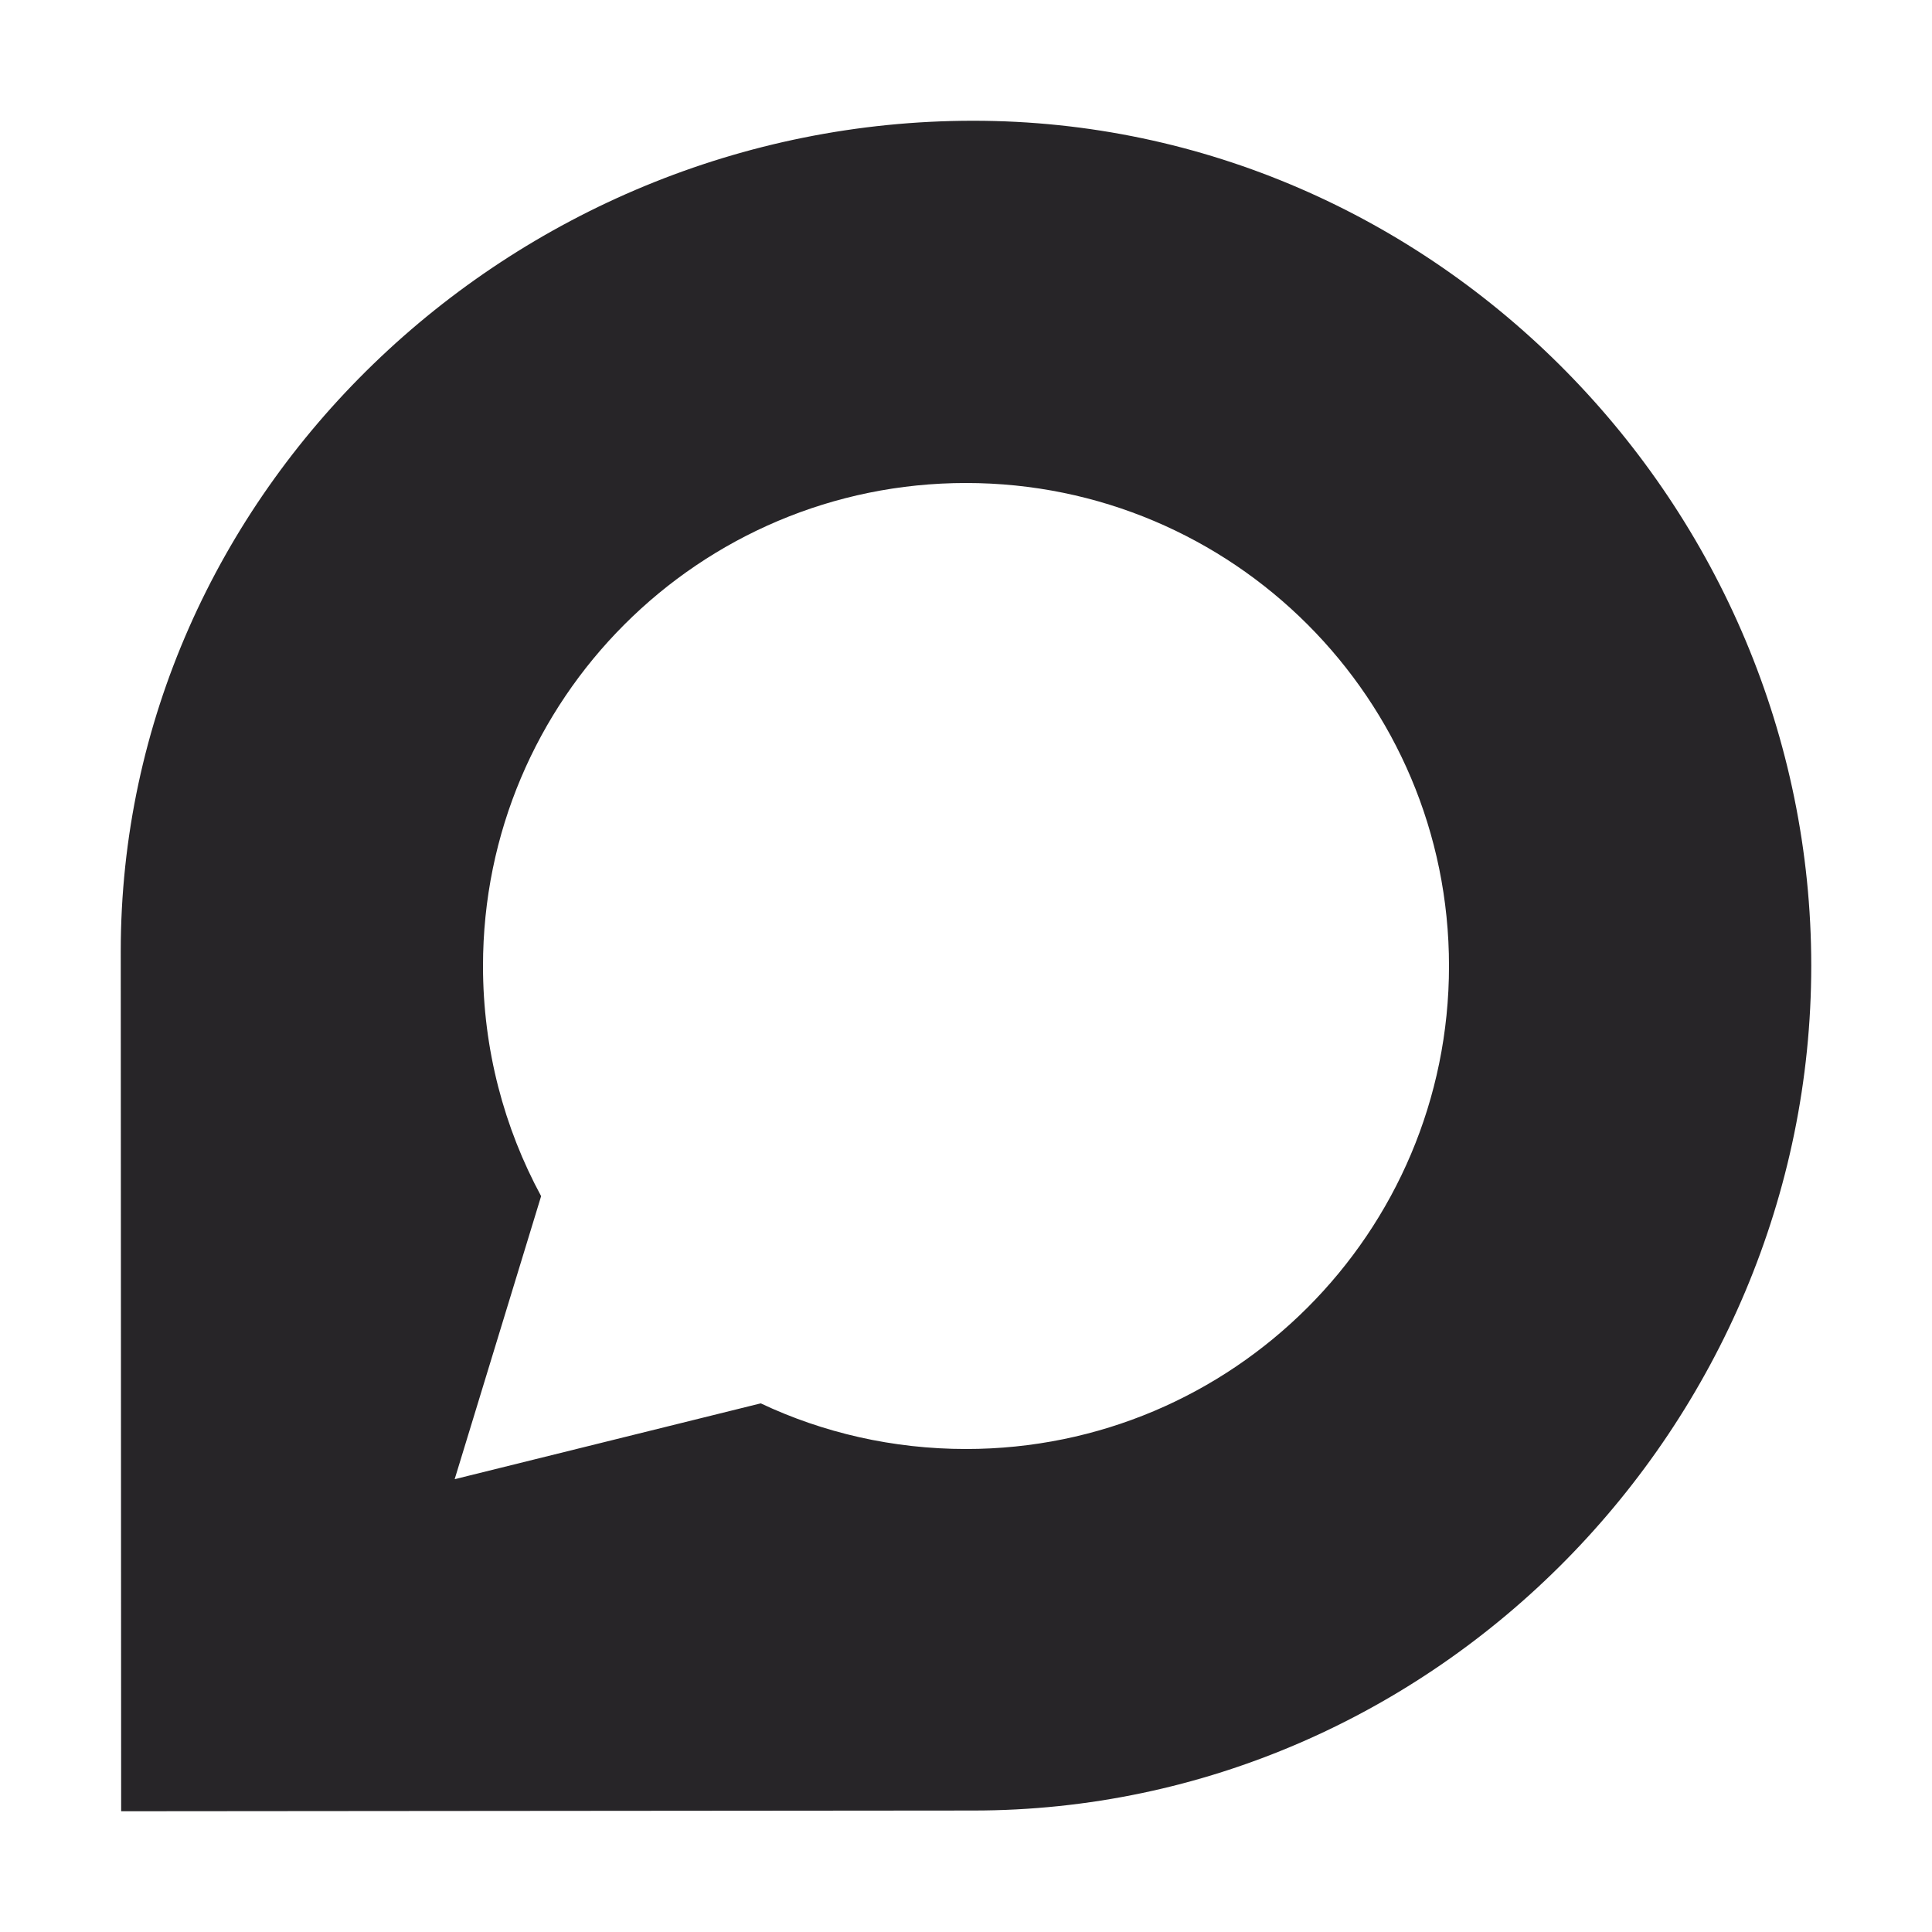
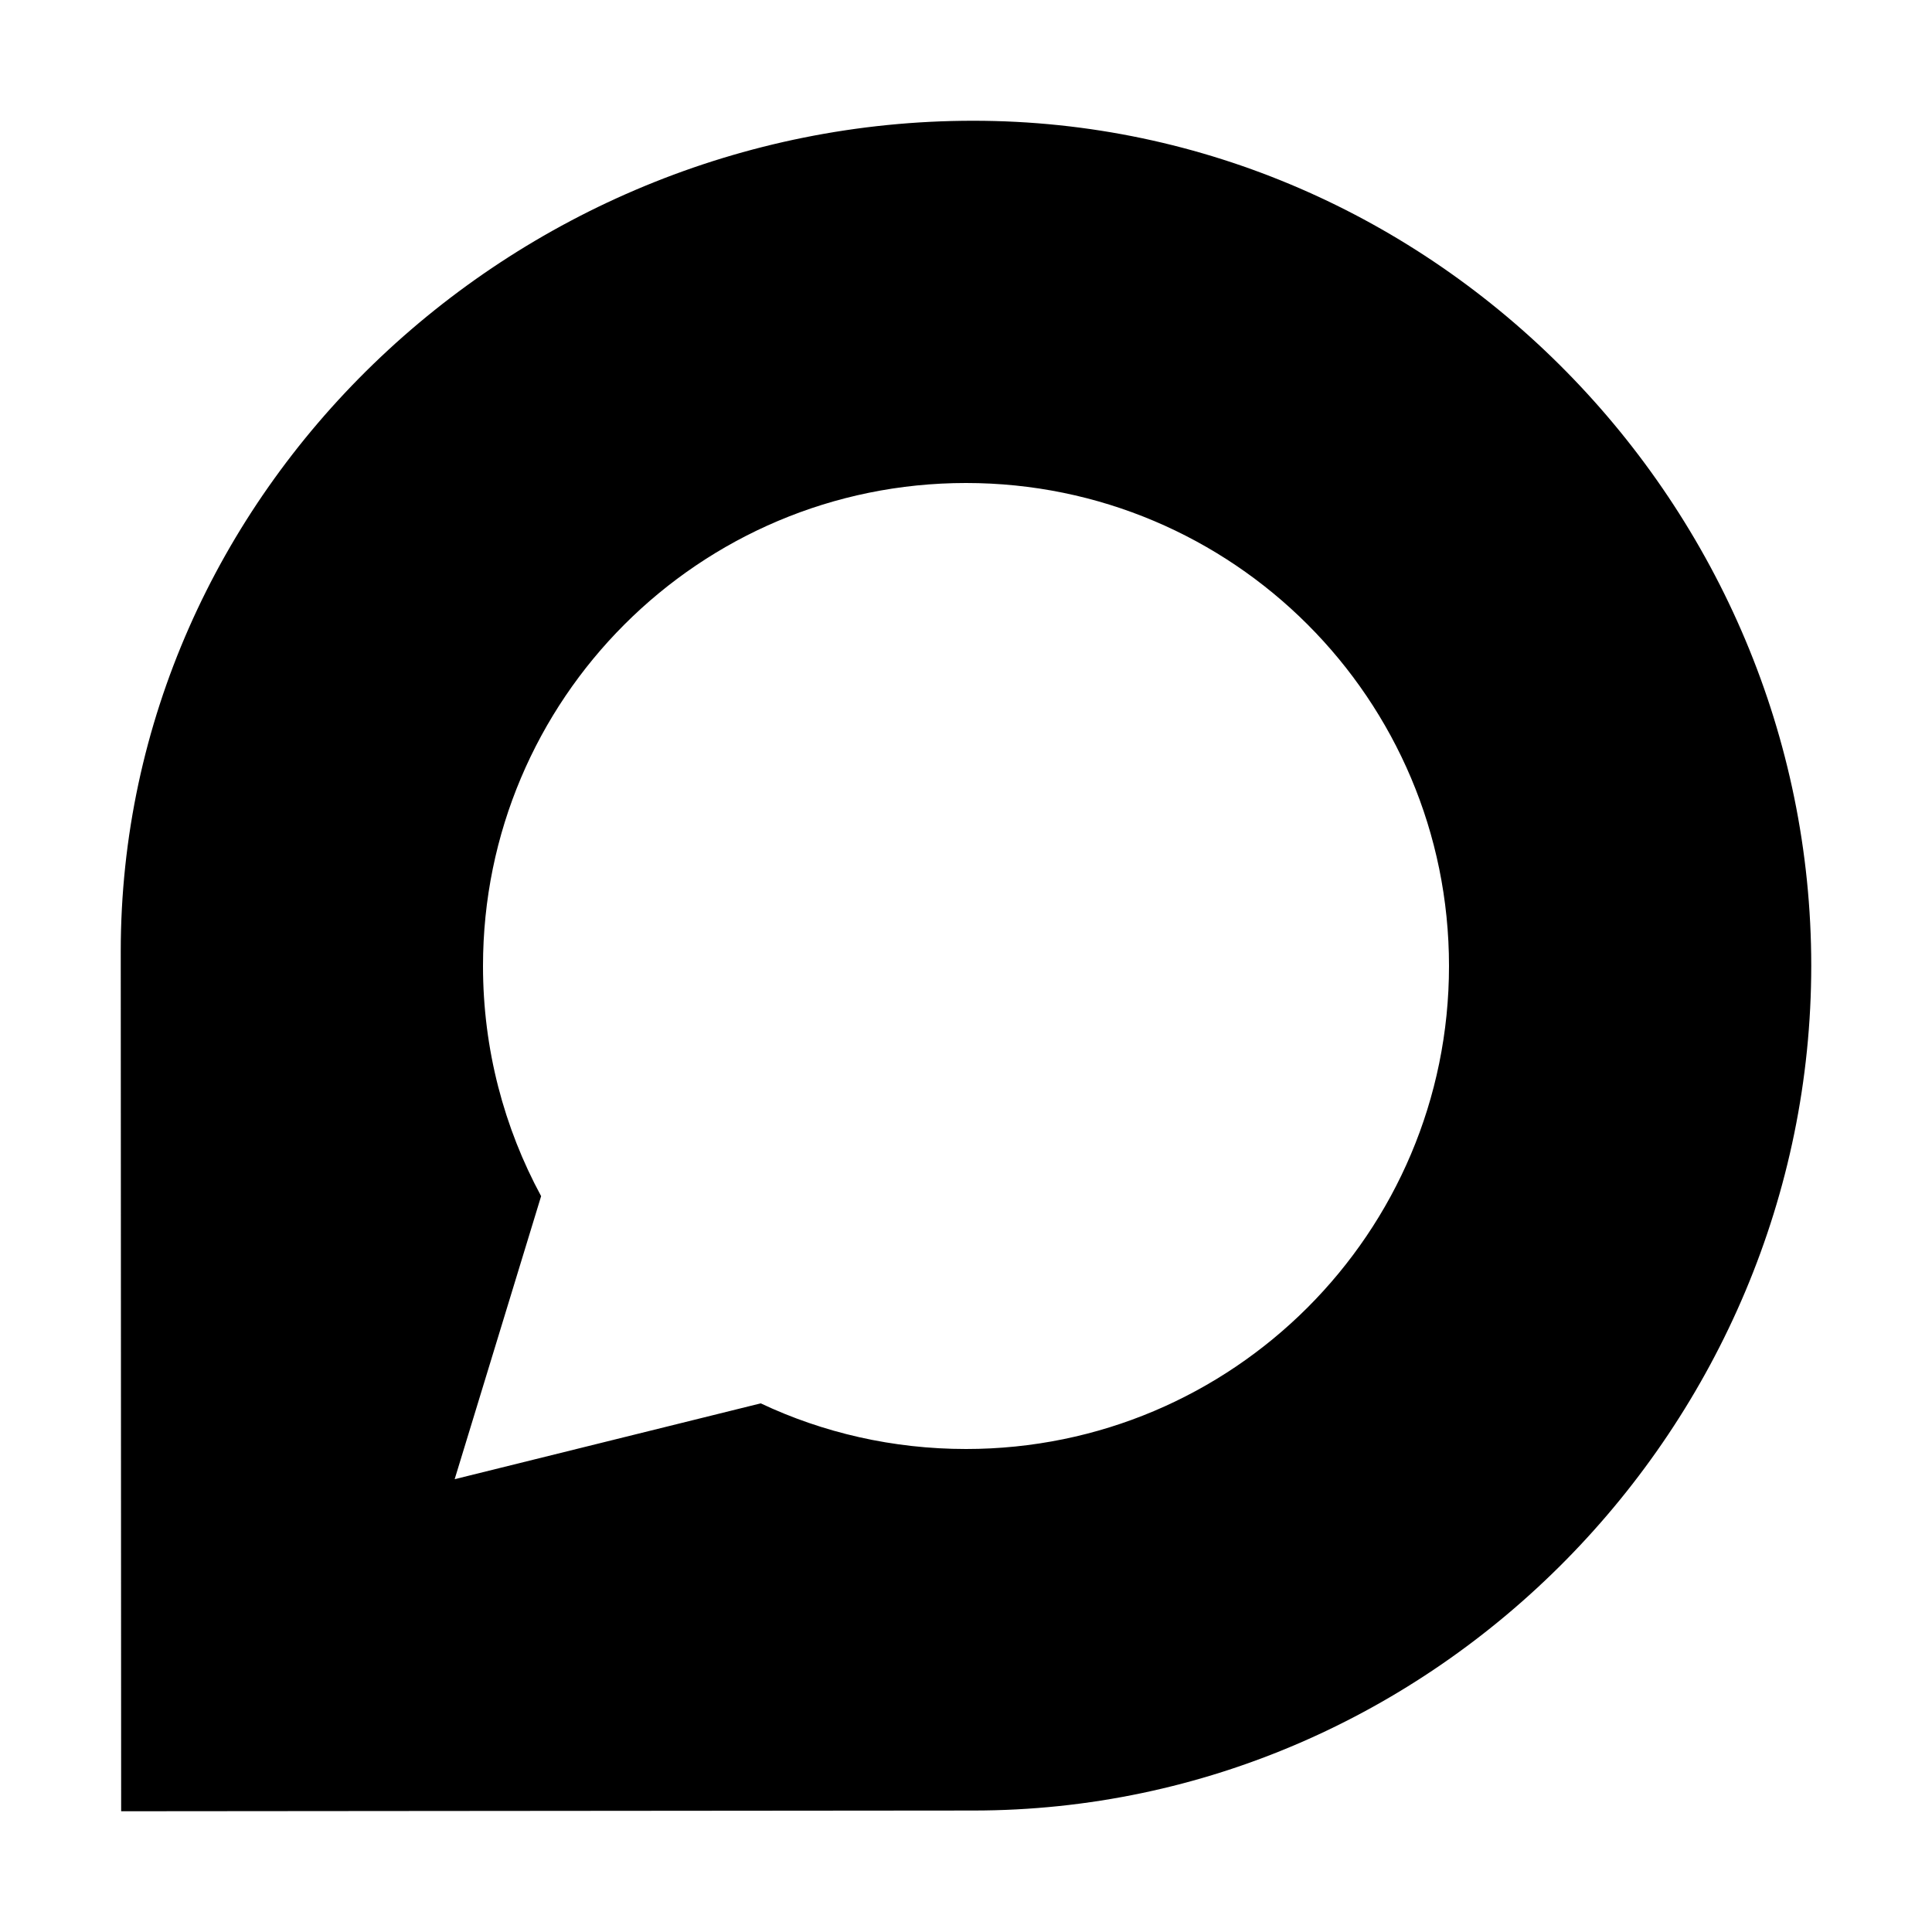
<svg xmlns="http://www.w3.org/2000/svg" viewBox="0 0 24 24" width="24" height="24" fill="none">
  <g clip-path="url(#clip0_415_1477)">
-     <path d="M12.089 1.5C6.342 1.5 1.5 6.117 1.5 11.817C1.5 12 1.505 22.5 1.505 22.5L12.089 22.491C17.841 22.491 22.5 17.695 22.5 11.995C22.5 6.295 17.841 1.5 12.089 1.5ZM12 18C11.091 18 10.223 17.798 9.45 17.433L5.648 18.375L6.722 14.859C6.263 14.011 6 13.036 6 12C6 8.686 8.686 6 12 6C15.314 6 18 8.686 18 12C18 15.314 15.314 18 12 18Z" fill="#272528" />
+     <path d="M12.089 1.5C6.342 1.5 1.5 6.117 1.5 11.817C1.5 12 1.505 22.5 1.505 22.5L12.089 22.491C17.841 22.491 22.5 17.695 22.5 11.995C22.5 6.295 17.841 1.5 12.089 1.5ZM12 18C11.091 18 10.223 17.798 9.45 17.433L5.648 18.375L6.722 14.859C6.263 14.011 6 13.036 6 12C6 8.686 8.686 6 12 6C15.314 6 18 8.686 18 12C18 15.314 15.314 18 12 18Z" fill="currentColor" />
  </g>
</svg>
